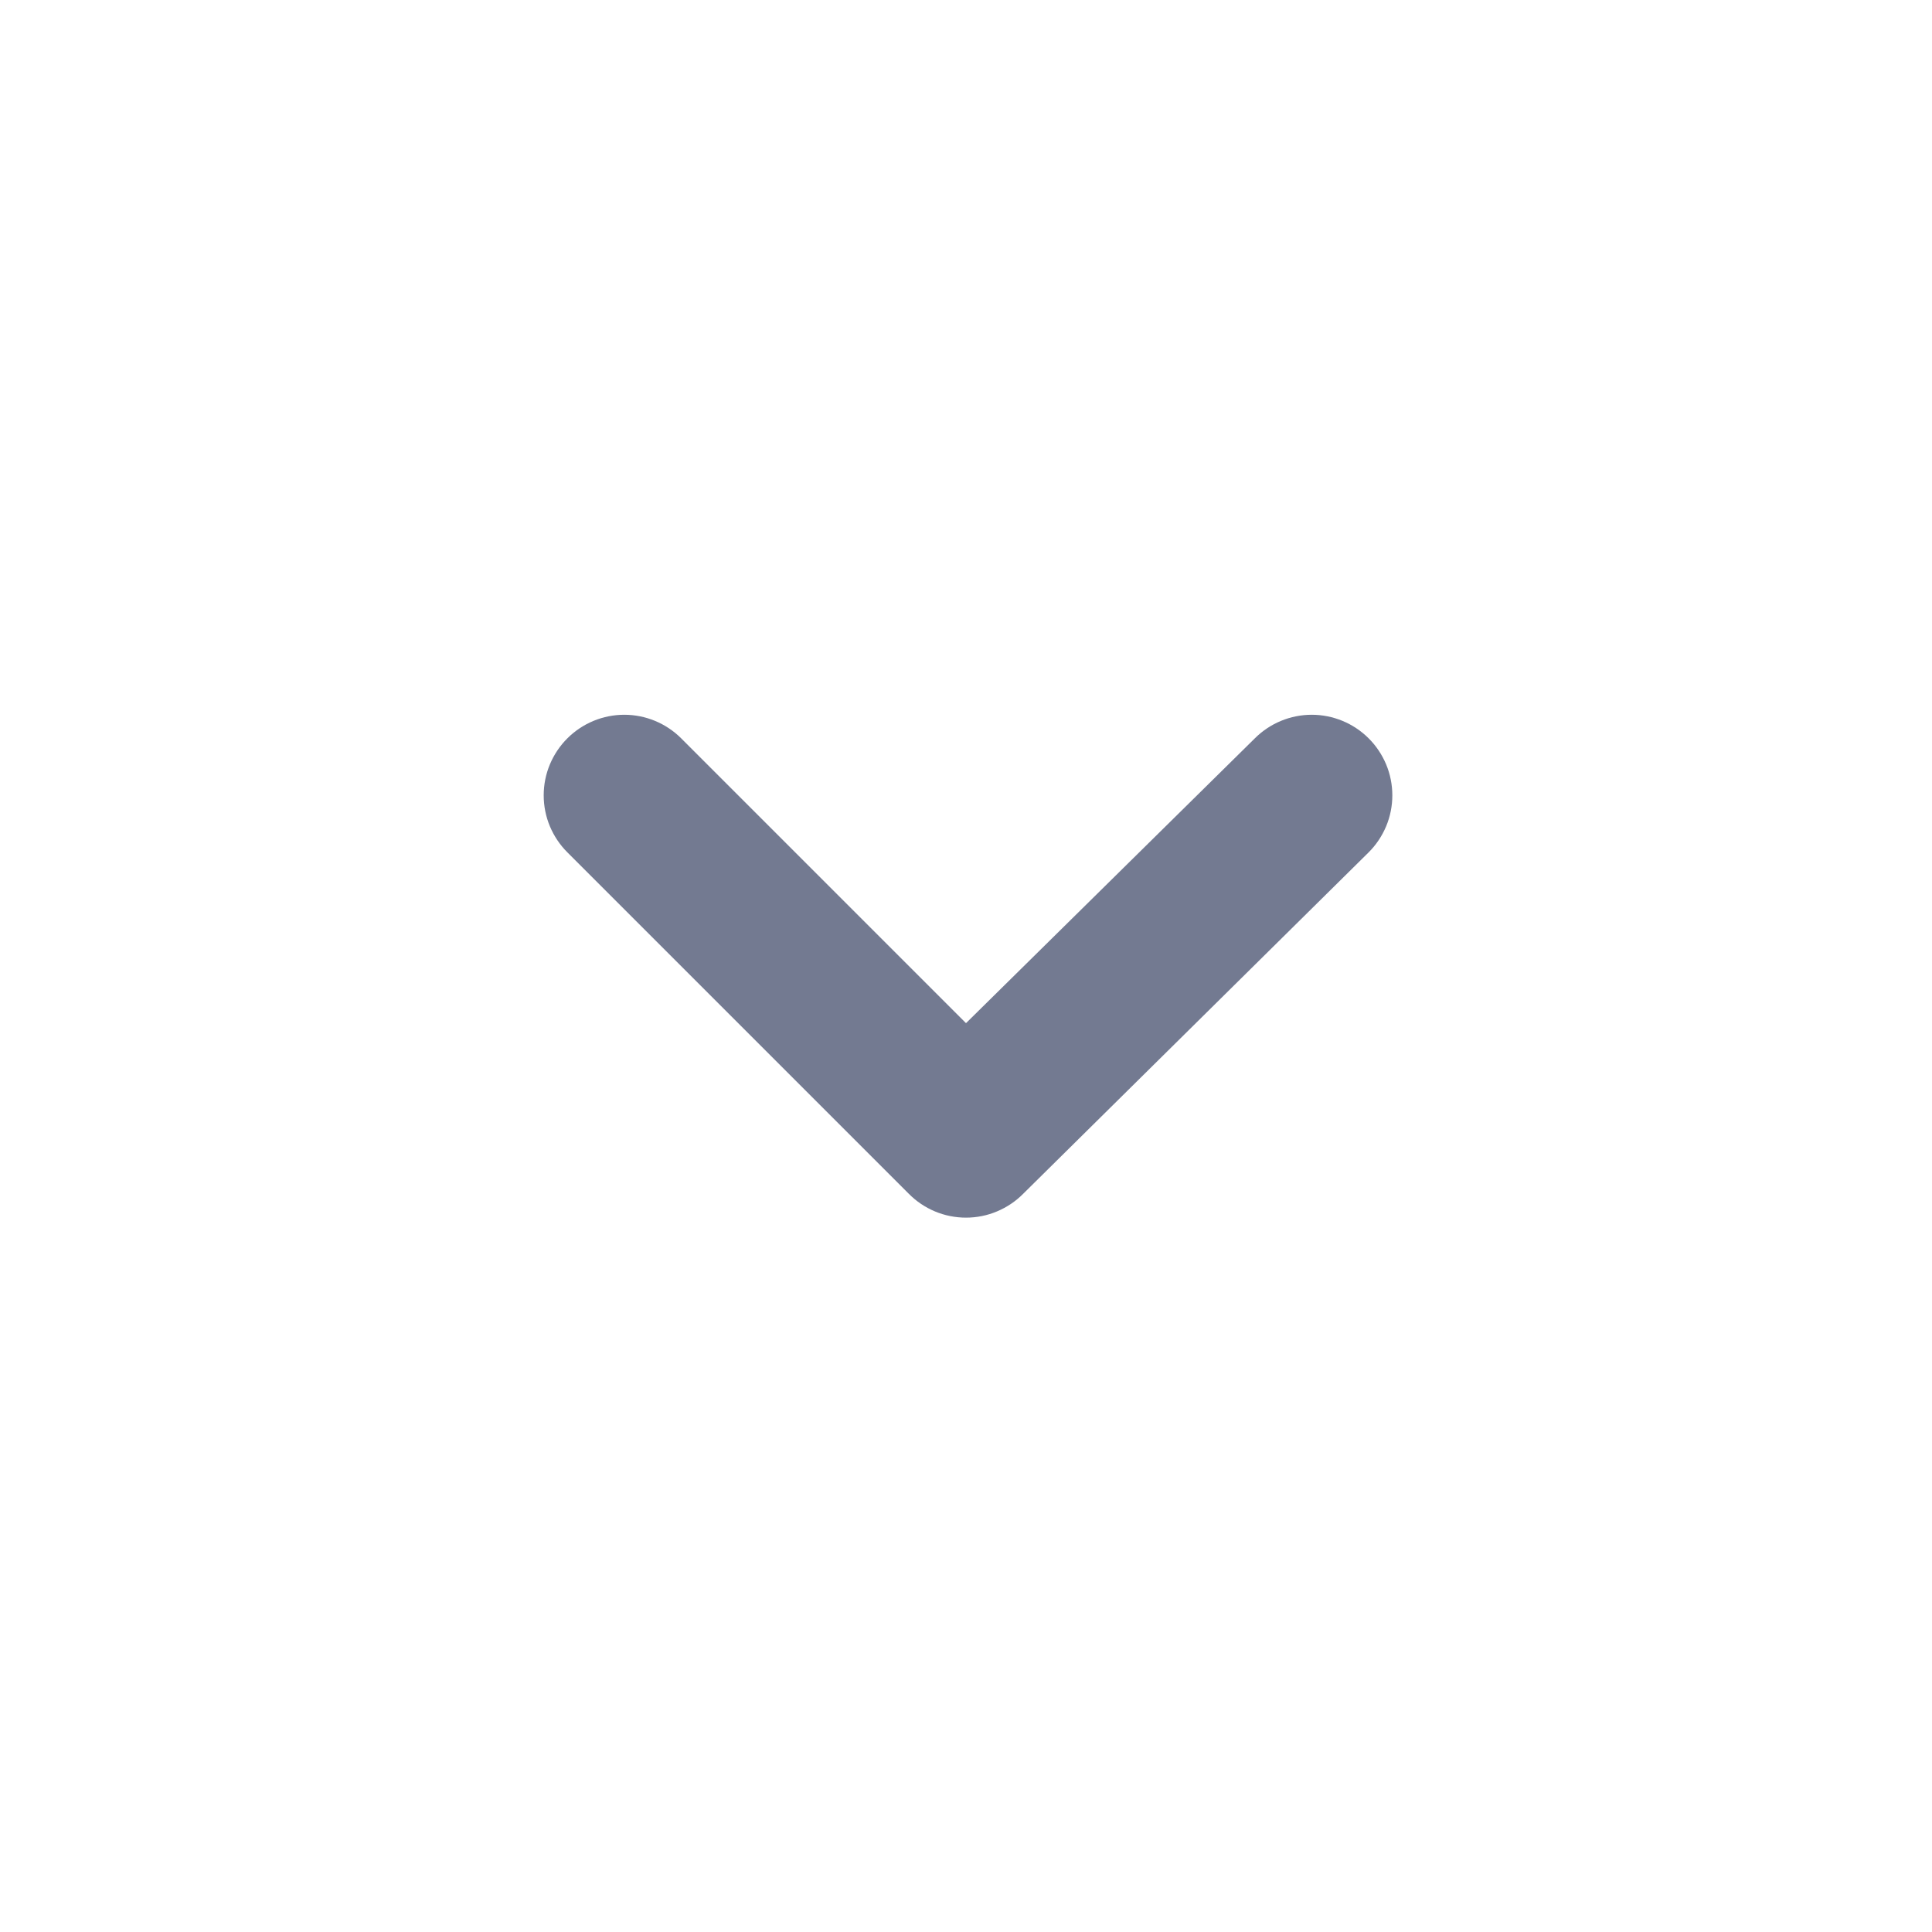
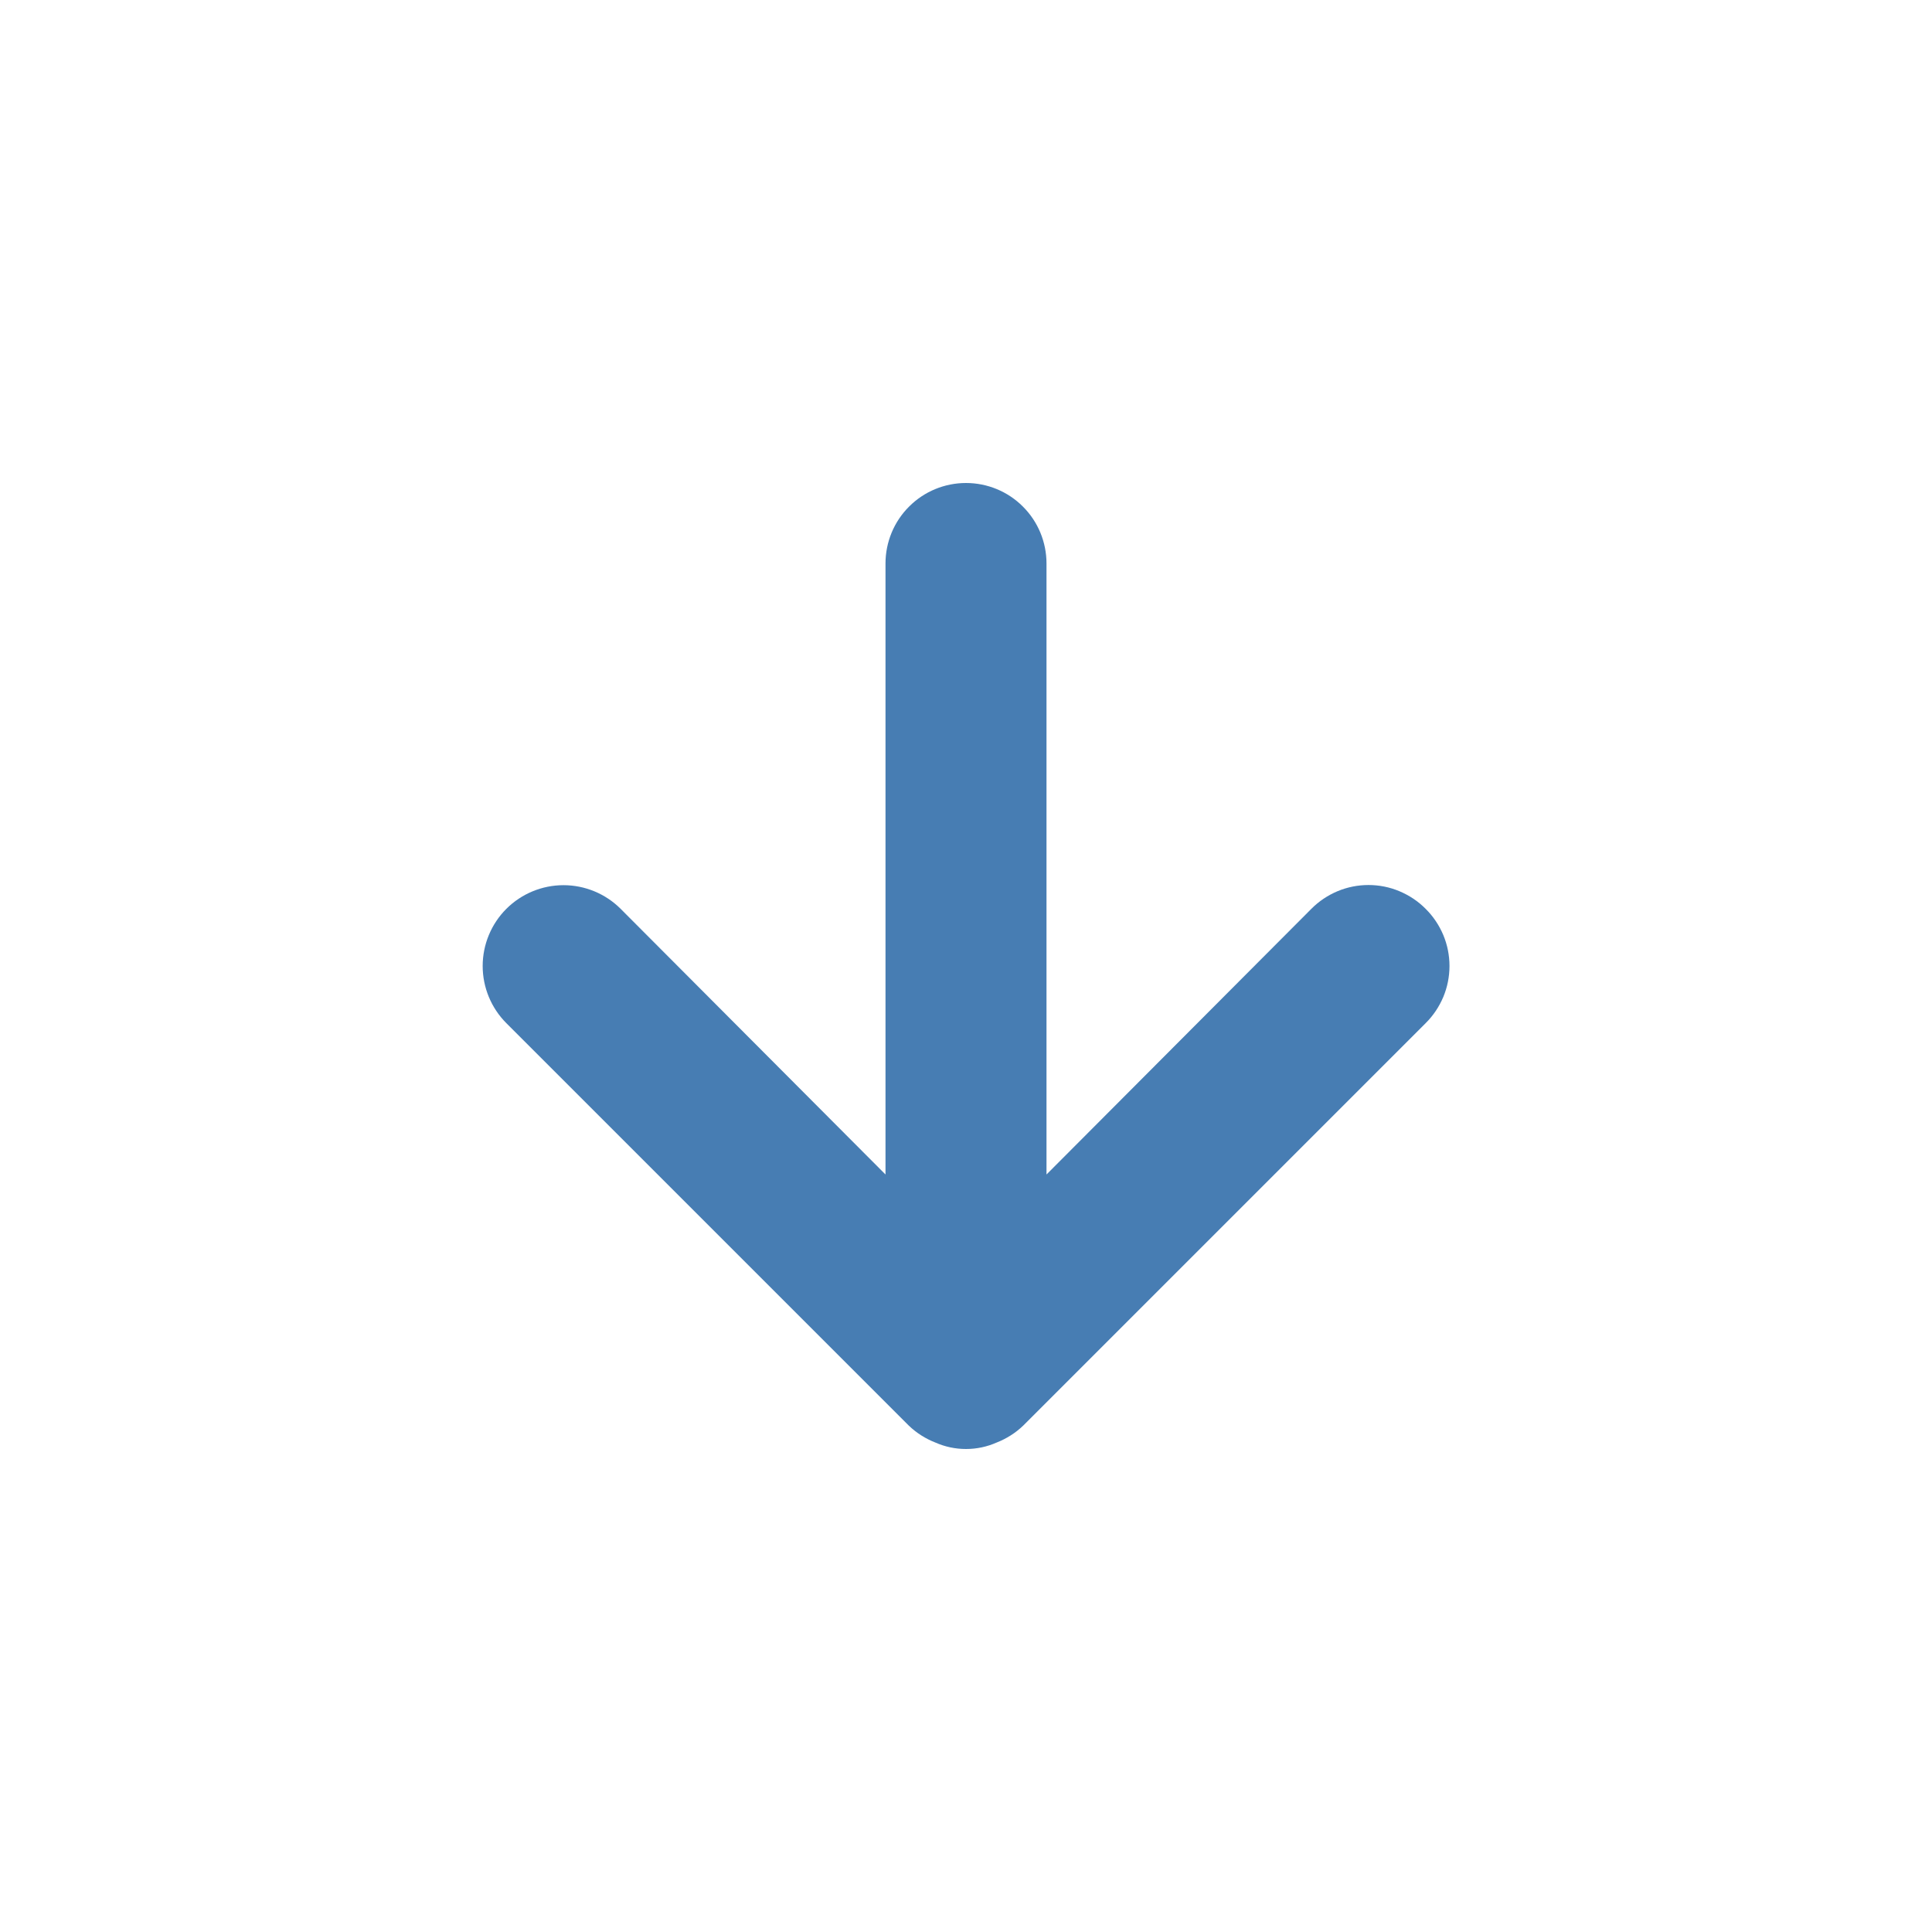
<svg xmlns="http://www.w3.org/2000/svg" width="24" height="24" viewBox="0 0 24 24" fill="none">
-   <path d="M17 9.17C16.813 8.984 16.559 8.879 16.295 8.879C16.031 8.879 15.777 8.984 15.59 9.17L12 12.71L8.46 9.17C8.273 8.984 8.019 8.879 7.755 8.879C7.491 8.879 7.237 8.984 7.05 9.17C6.956 9.263 6.882 9.374 6.831 9.495C6.78 9.617 6.754 9.748 6.754 9.88C6.754 10.012 6.78 10.143 6.831 10.265C6.882 10.386 6.956 10.497 7.05 10.59L11.29 14.83C11.383 14.924 11.493 14.998 11.615 15.049C11.737 15.1 11.868 15.126 12 15.126C12.132 15.126 12.263 15.1 12.384 15.049C12.506 14.998 12.617 14.924 12.71 14.83L17 10.59C17.094 10.497 17.168 10.386 17.219 10.265C17.27 10.143 17.296 10.012 17.296 9.88C17.296 9.748 17.27 9.617 17.219 9.495C17.168 9.374 17.094 9.263 17 9.17Z" fill="#737A91" />
+   <path d="M17.71 11.29C17.617 11.196 17.506 11.122 17.384 11.071C17.263 11.02 17.132 10.994 17 10.994C16.868 10.994 16.737 11.02 16.615 11.071C16.494 11.122 16.383 11.196 16.29 11.29L13 14.59V7C13 6.735 12.895 6.48 12.707 6.293C12.52 6.105 12.265 6 12 6C11.735 6 11.48 6.105 11.293 6.293C11.105 6.48 11 6.735 11 7V14.59L7.71 11.29C7.522 11.102 7.266 10.996 7 10.996C6.734 10.996 6.478 11.102 6.29 11.29C6.102 11.478 5.996 11.734 5.996 12C5.996 12.266 6.102 12.522 6.29 12.71L11.29 17.71C11.385 17.801 11.497 17.872 11.62 17.92C11.74 17.973 11.869 18 12 18C12.131 18 12.26 17.973 12.38 17.92C12.503 17.872 12.615 17.801 12.71 17.71L17.71 12.71C17.804 12.617 17.878 12.506 17.929 12.385C17.98 12.263 18.006 12.132 18.006 12C18.006 11.868 17.98 11.737 17.929 11.615C17.878 11.494 17.804 11.383 17.71 11.29Z" fill="#477db3" />
</svg>
